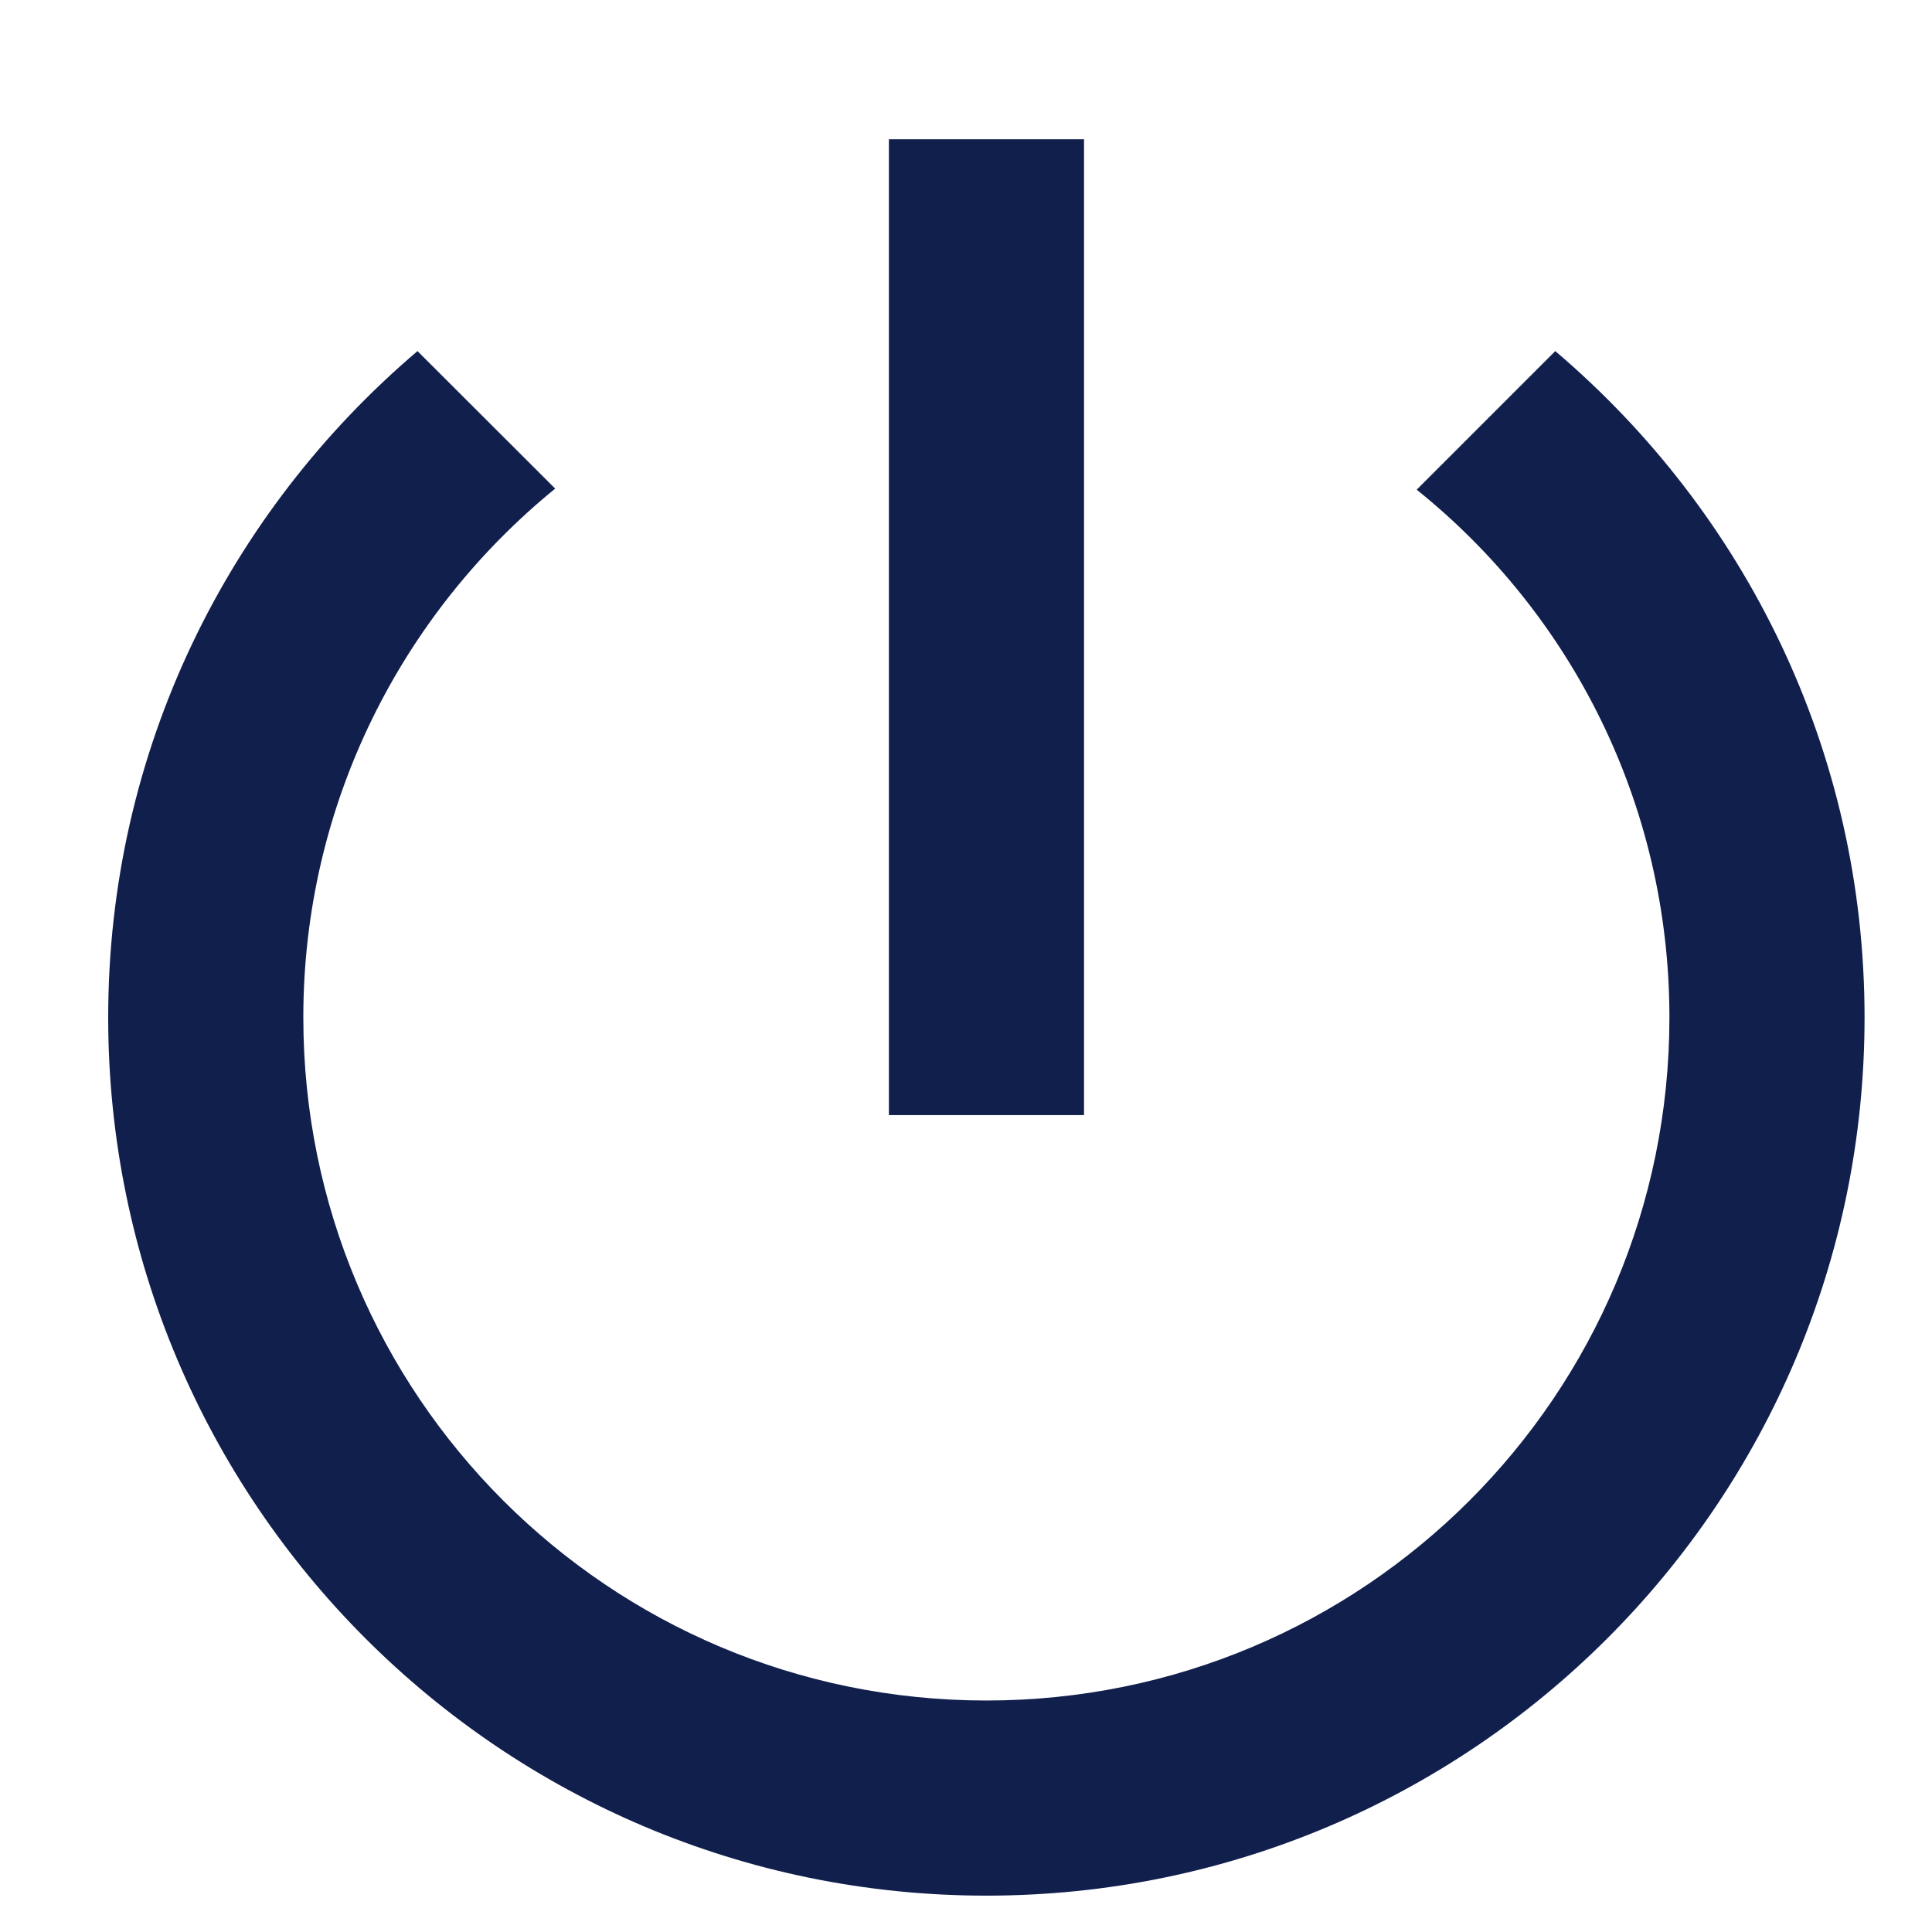
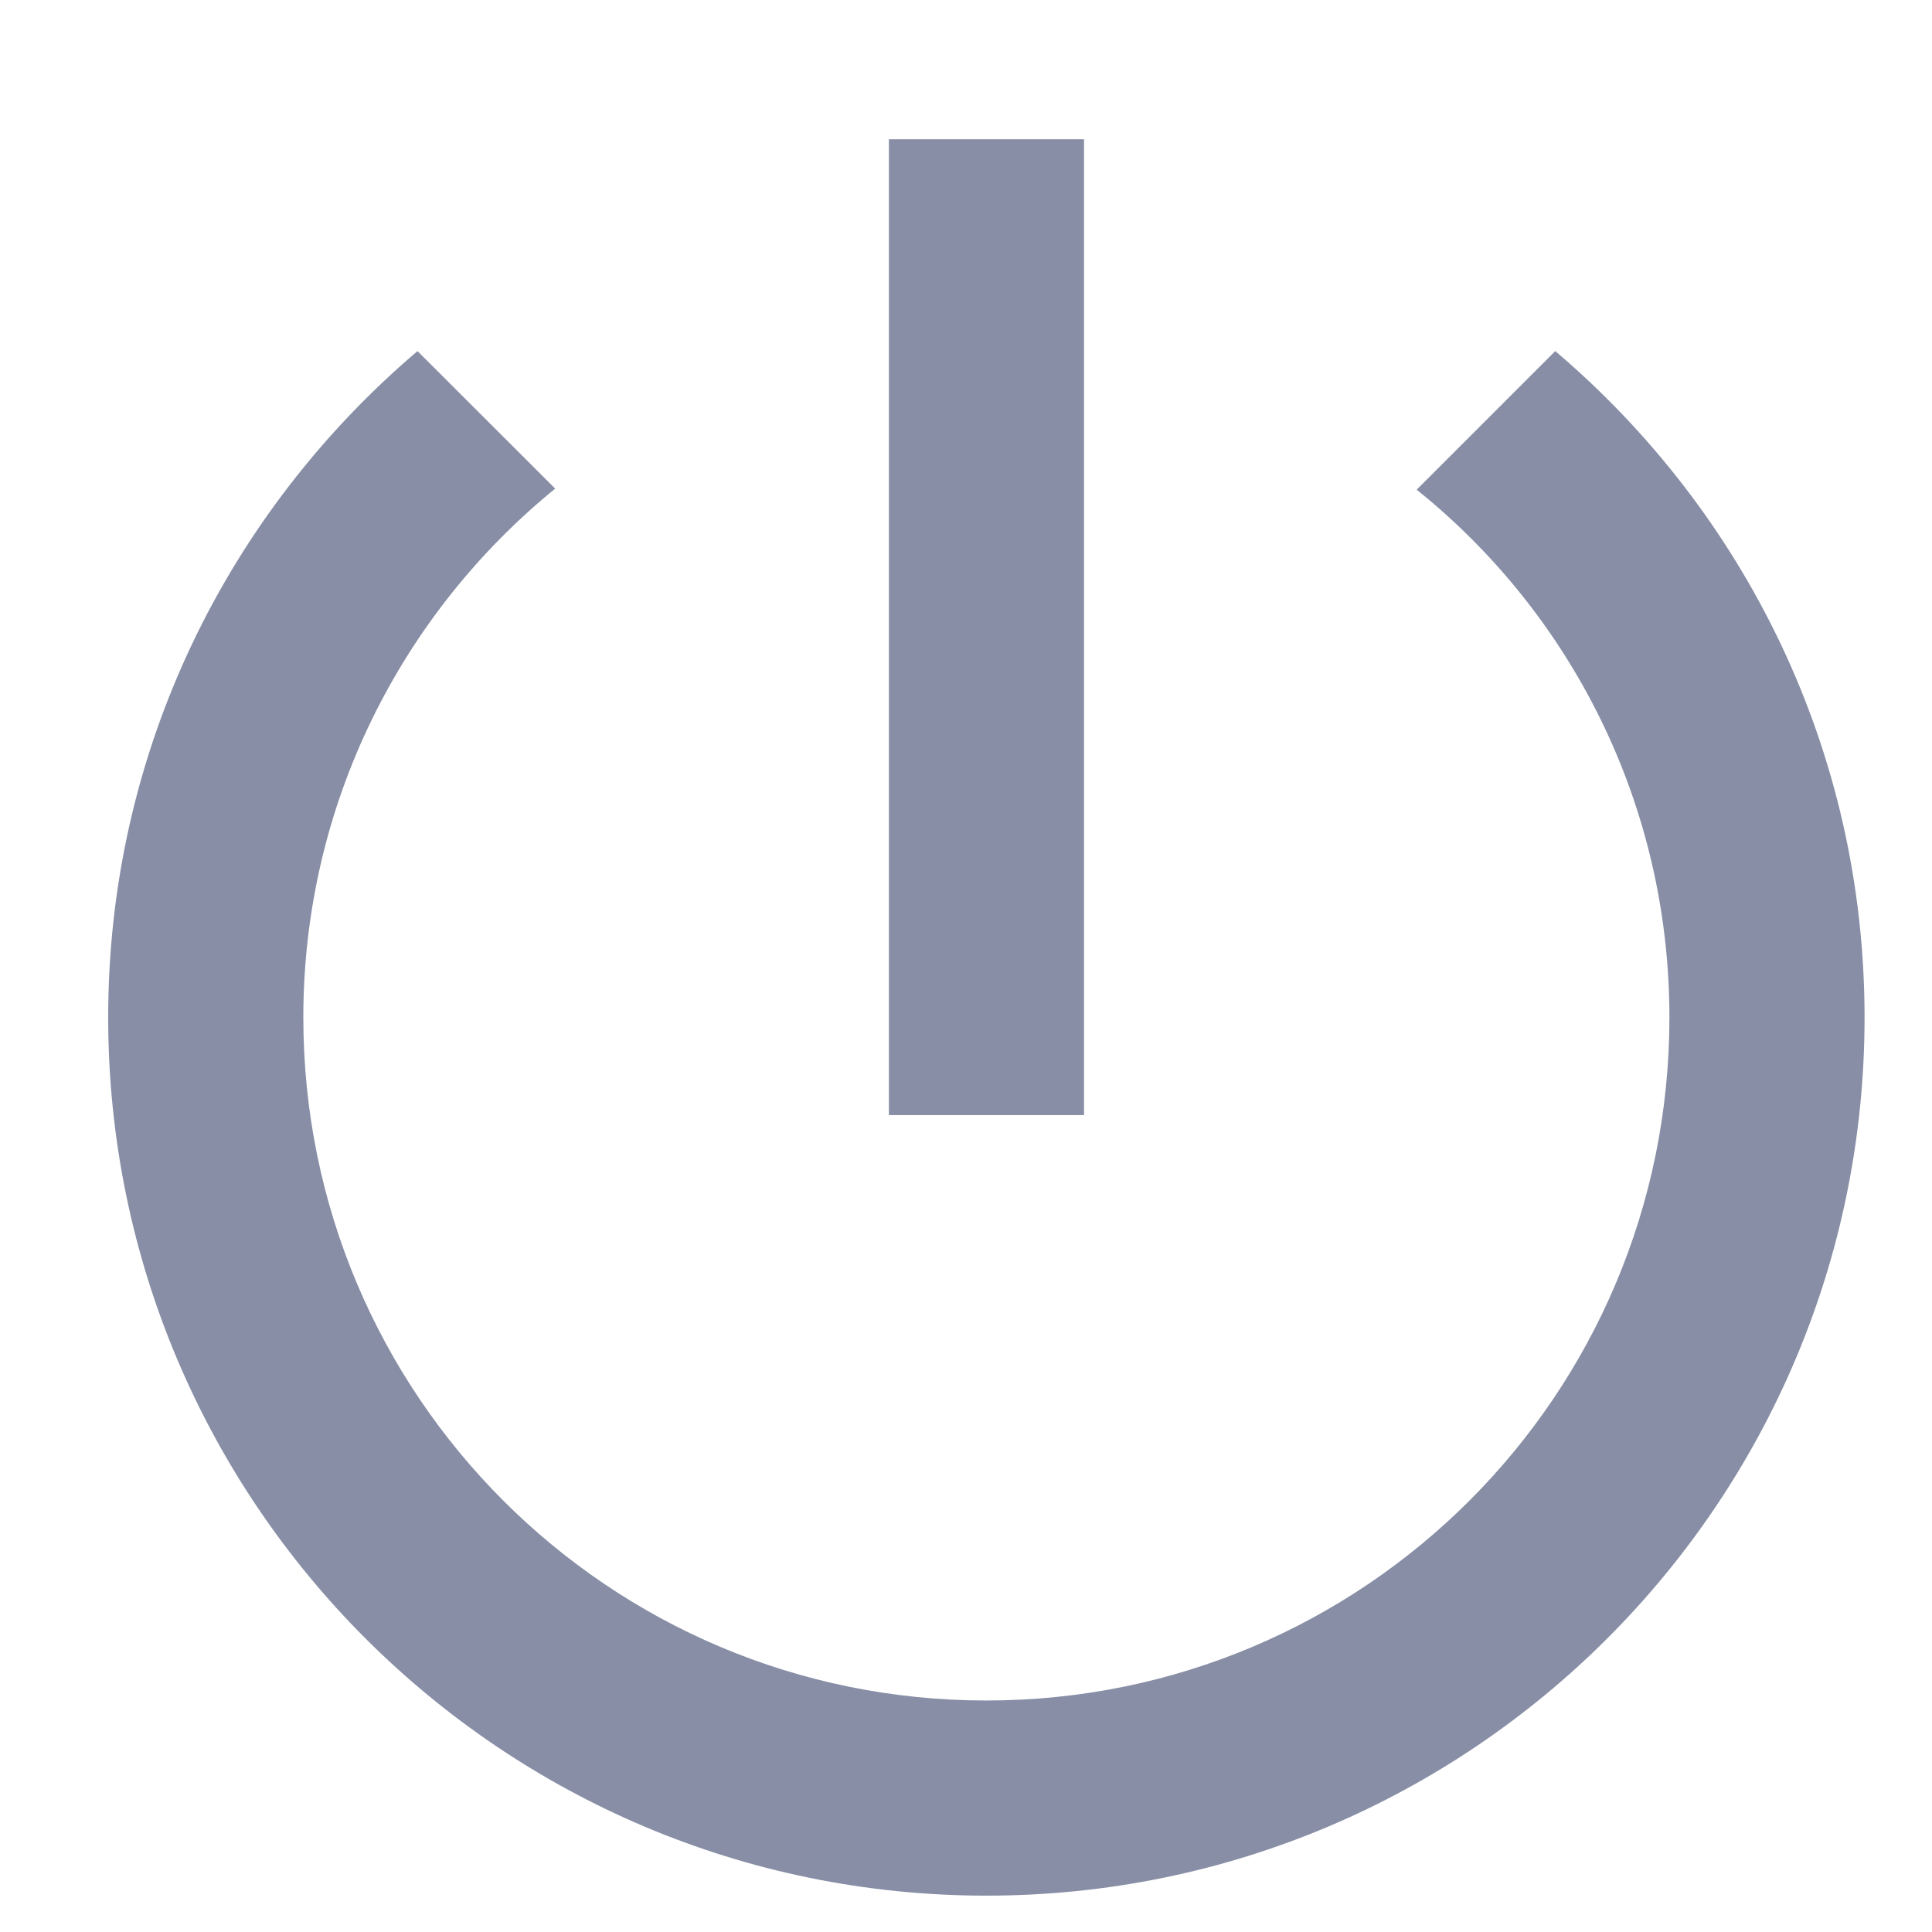
<svg xmlns="http://www.w3.org/2000/svg" width="11" height="11" viewBox="0 0 11 11" fill="none">
-   <path d="M6.172 0.793H5.061V6.349H6.172V0.793ZM8.855 1.999L8.066 2.788C8.944 3.493 9.505 4.577 9.505 5.793C9.505 7.943 7.766 9.682 5.616 9.682C3.466 9.682 1.727 7.943 1.727 5.793C1.727 4.577 2.288 3.493 3.161 2.782L2.377 1.999C1.3 2.915 0.616 4.271 0.616 5.793C0.616 8.554 2.855 10.793 5.616 10.793C8.377 10.793 10.616 8.554 10.616 5.793C10.616 4.271 9.933 2.915 8.855 1.999Z" fill="#111F4D" />
+   <path d="M6.172 0.793H5.061V6.349H6.172V0.793ZM8.855 1.999L8.066 2.788C8.944 3.493 9.505 4.577 9.505 5.793C9.505 7.943 7.766 9.682 5.616 9.682C3.466 9.682 1.727 7.943 1.727 5.793C1.727 4.577 2.288 3.493 3.161 2.782L2.377 1.999C1.3 2.915 0.616 4.271 0.616 5.793C0.616 8.554 2.855 10.793 5.616 10.793C8.377 10.793 10.616 8.554 10.616 5.793C10.616 4.271 9.933 2.915 8.855 1.999Z" fill="#111F4D" fill-opacity="0.5" />
</svg>
